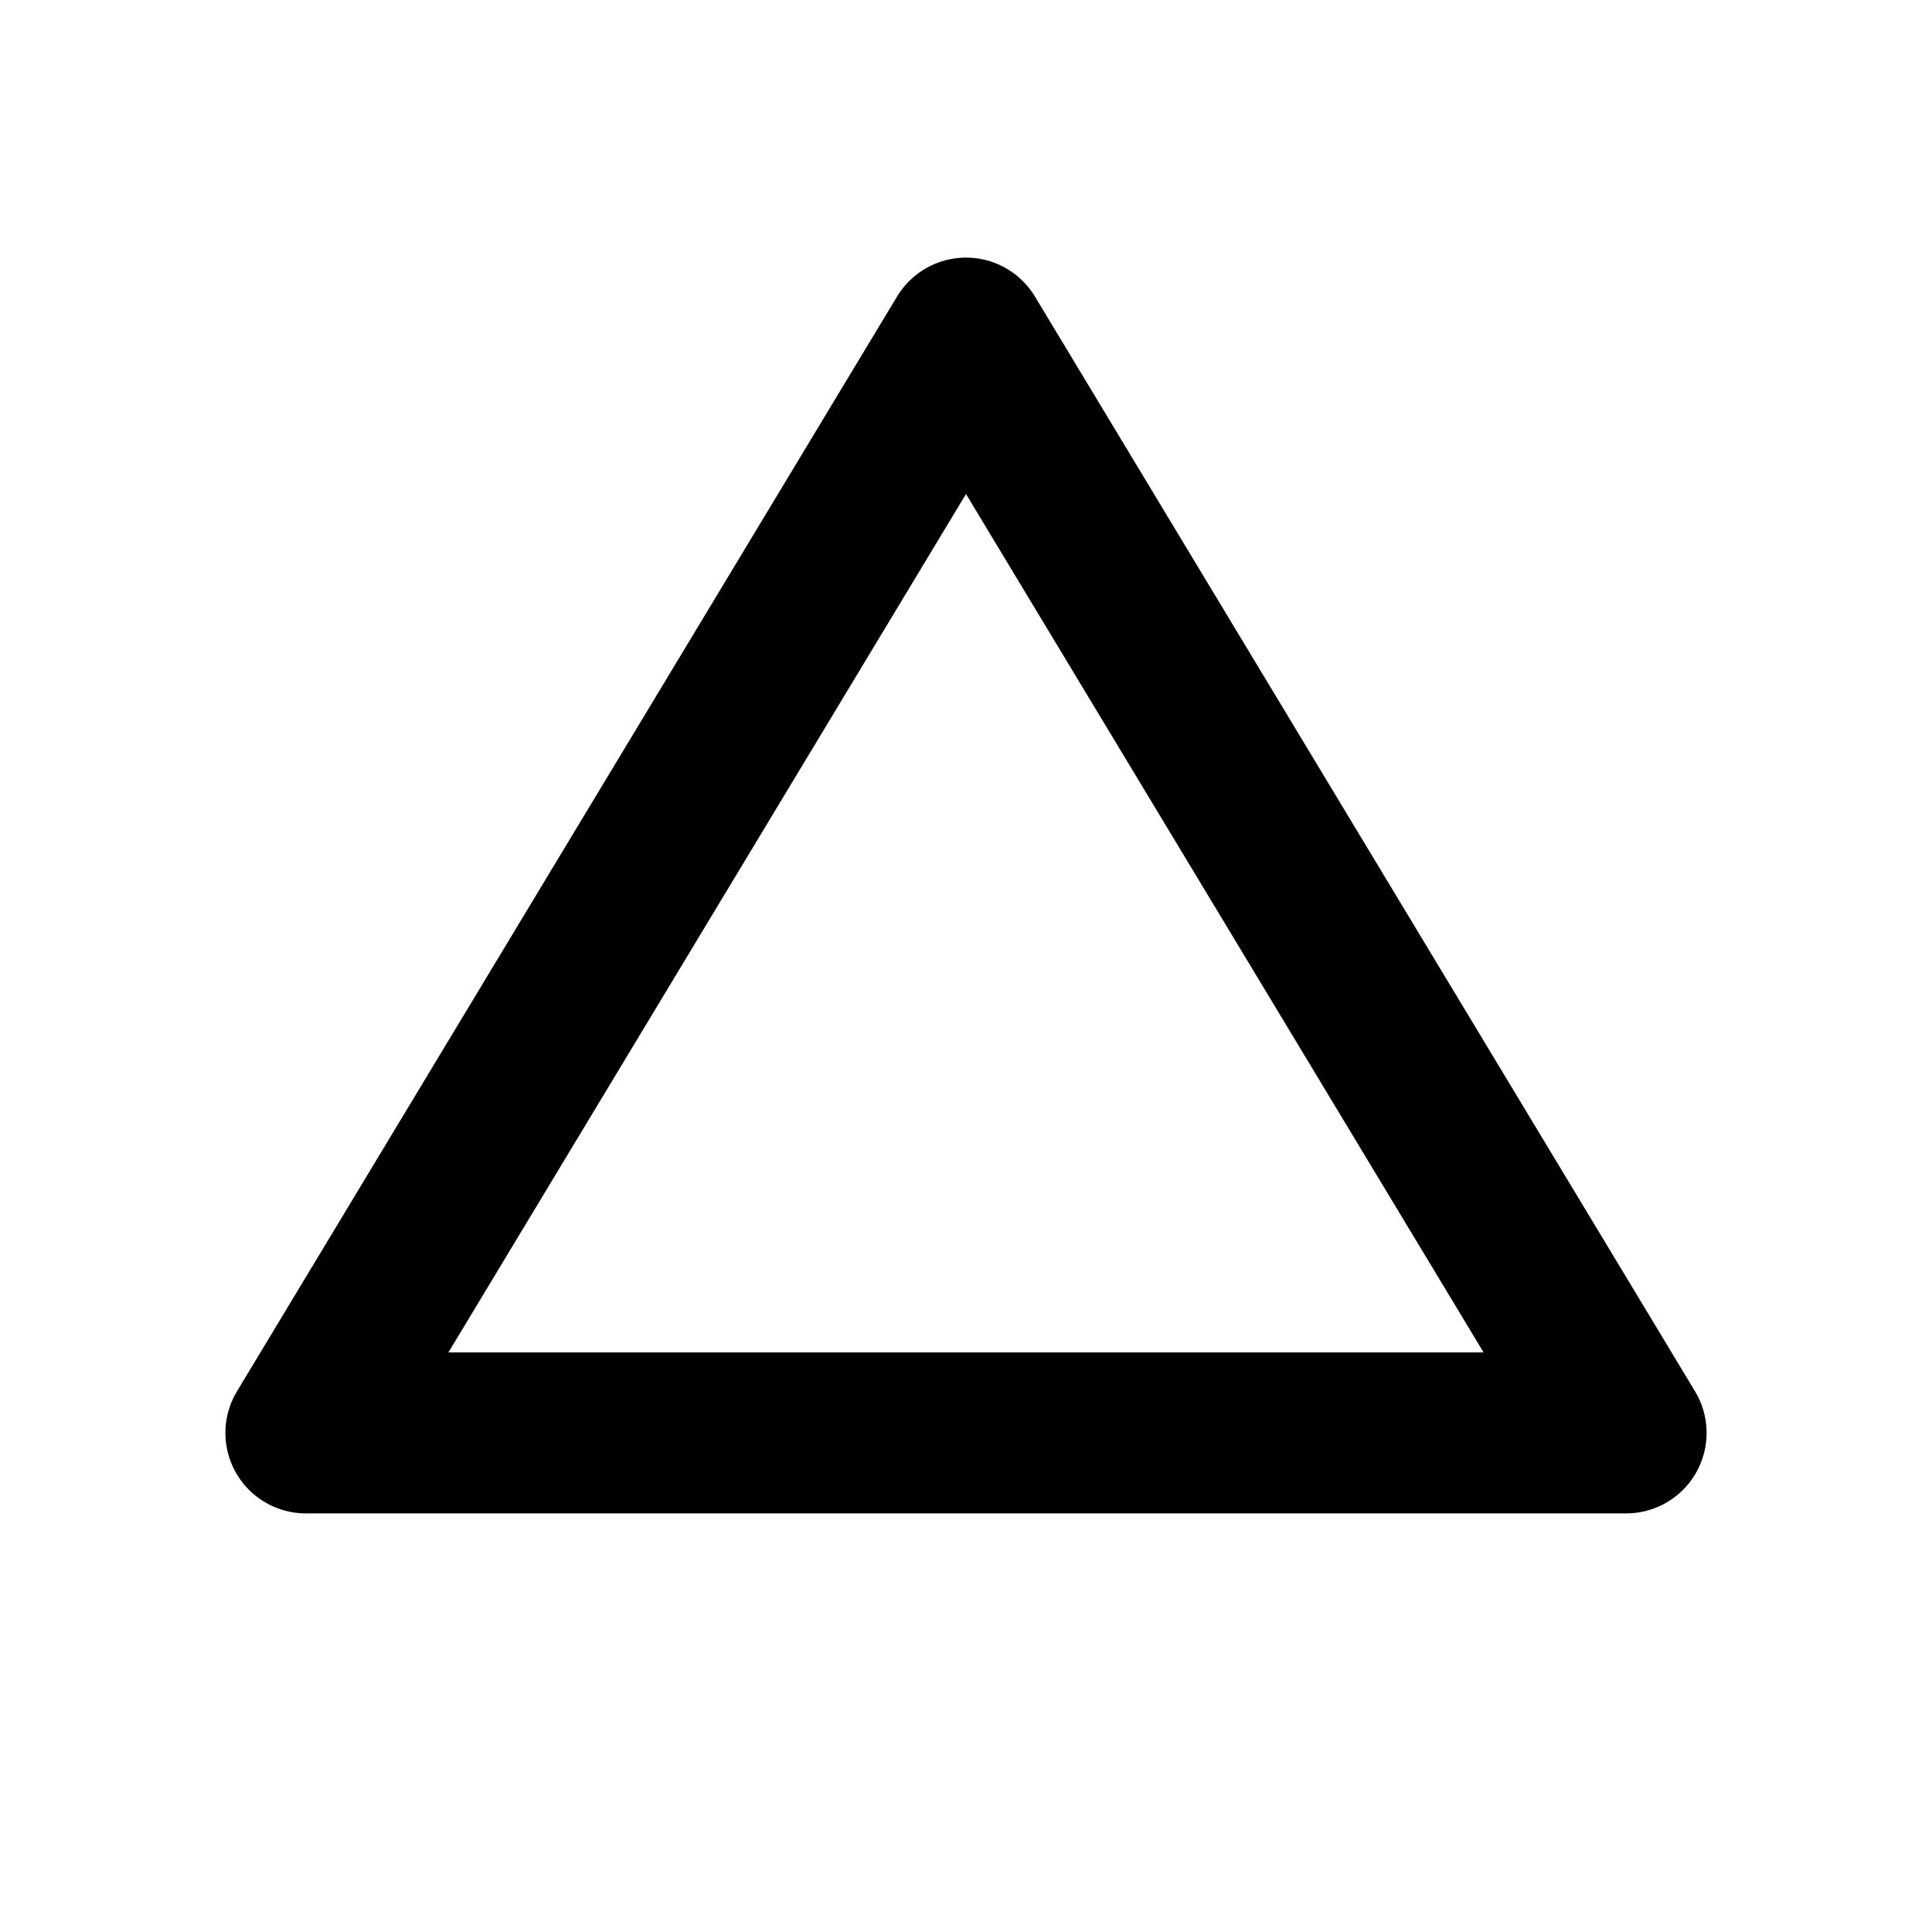
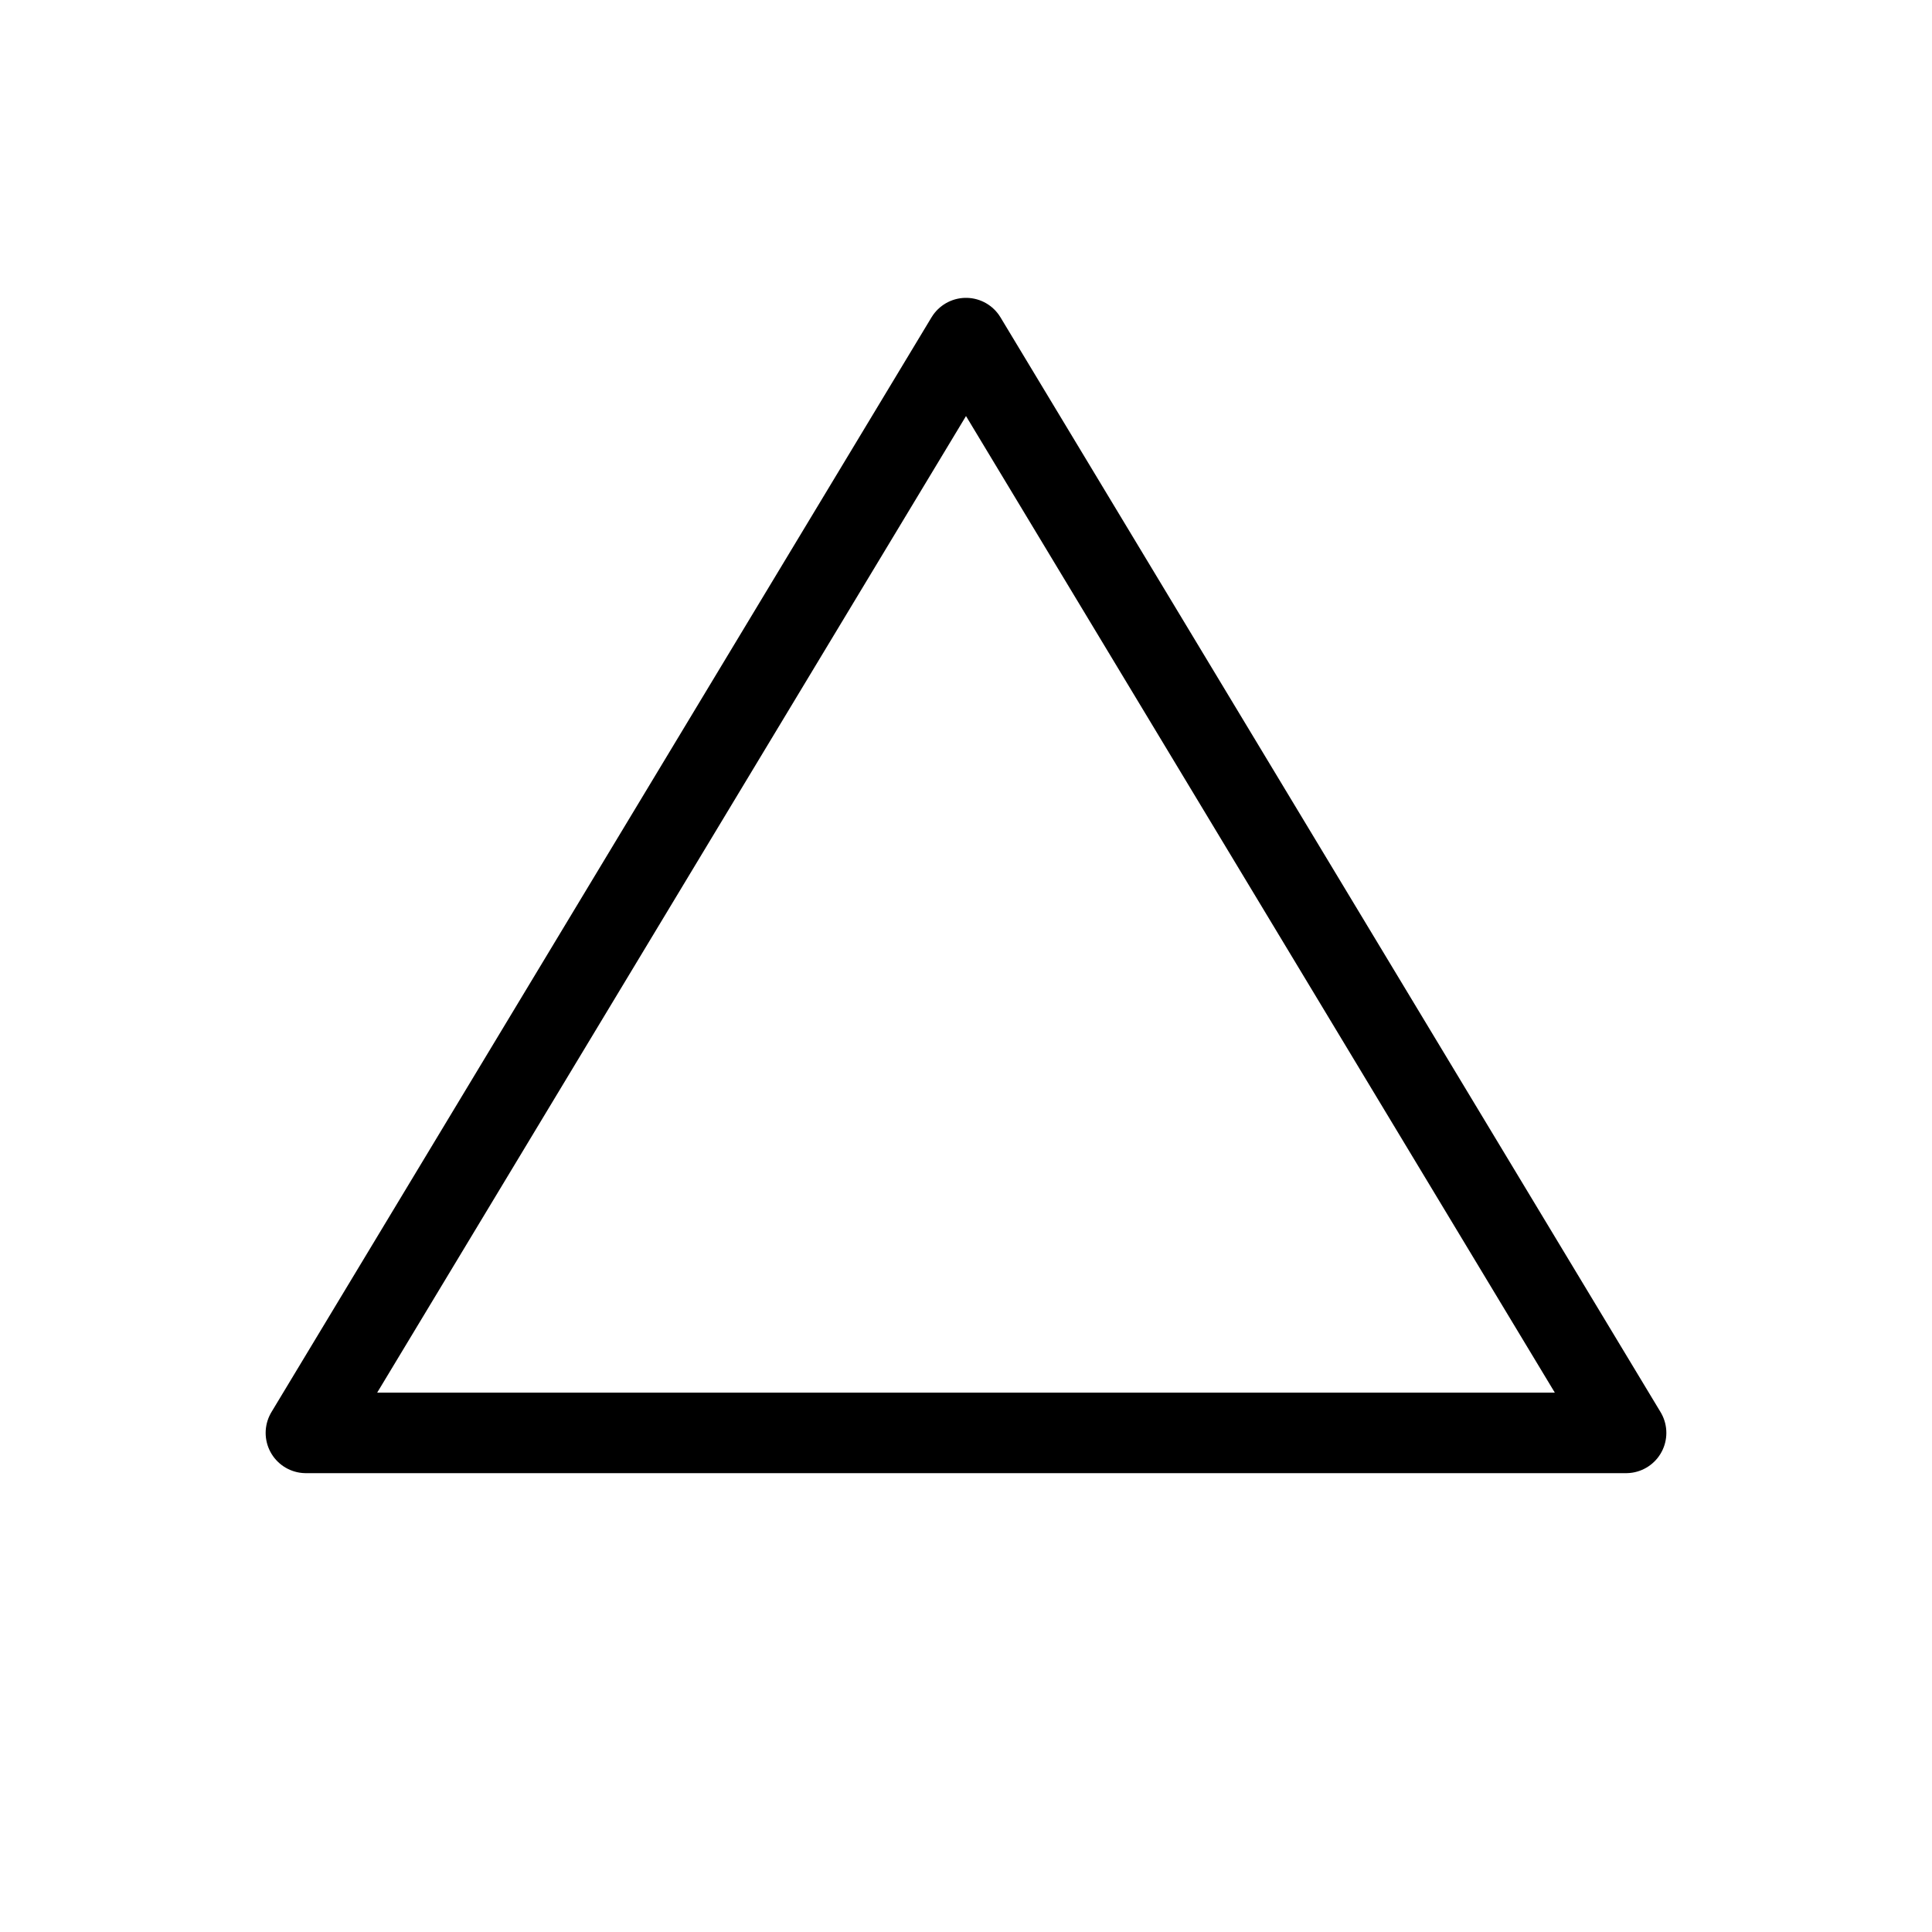
<svg xmlns="http://www.w3.org/2000/svg" viewBox="0 0 24 24">
-   <path d="M12 4.2l8.2 13.6H3.8L12 4.2z" fill="none" stroke="currentColor" stroke-width="2" stroke-linecap="round" stroke-linejoin="round" />
+   <path d="M12 4.2l8.2 13.6H3.8L12 4.2z" fill="none" stroke="currentColor" stroke-width="1" stroke-linecap="round" stroke-linejoin="round" />
</svg>
